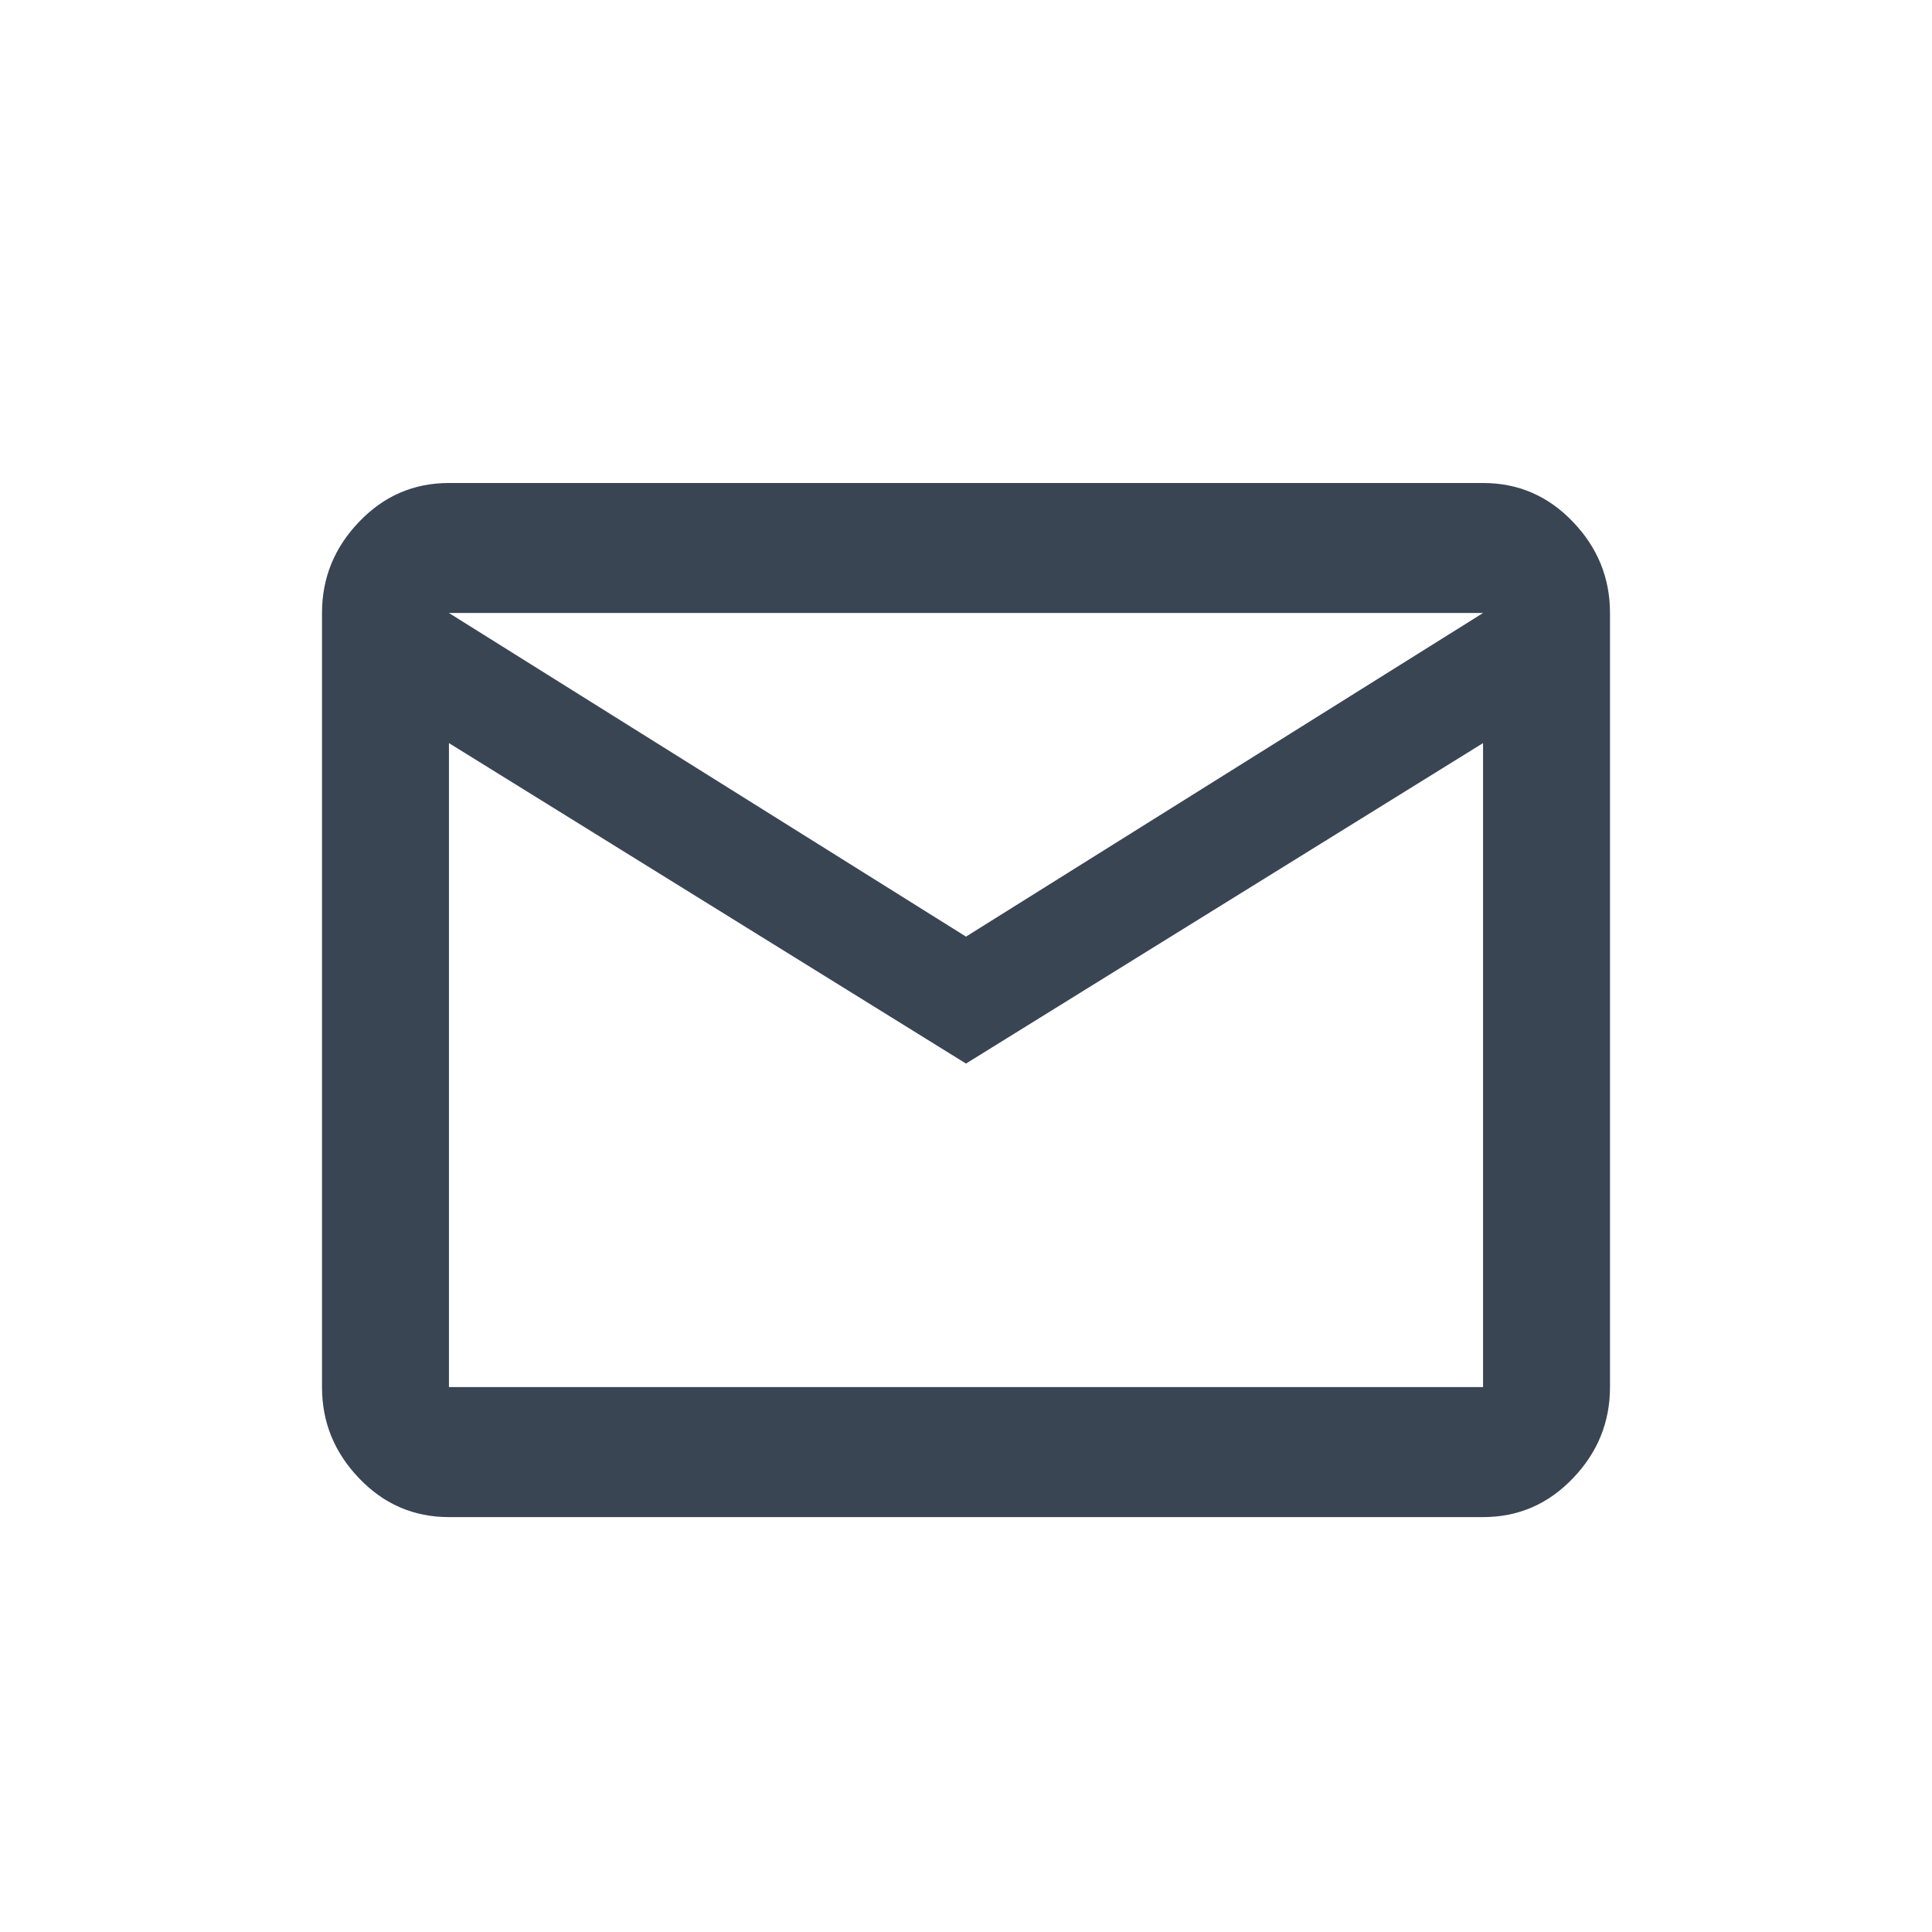
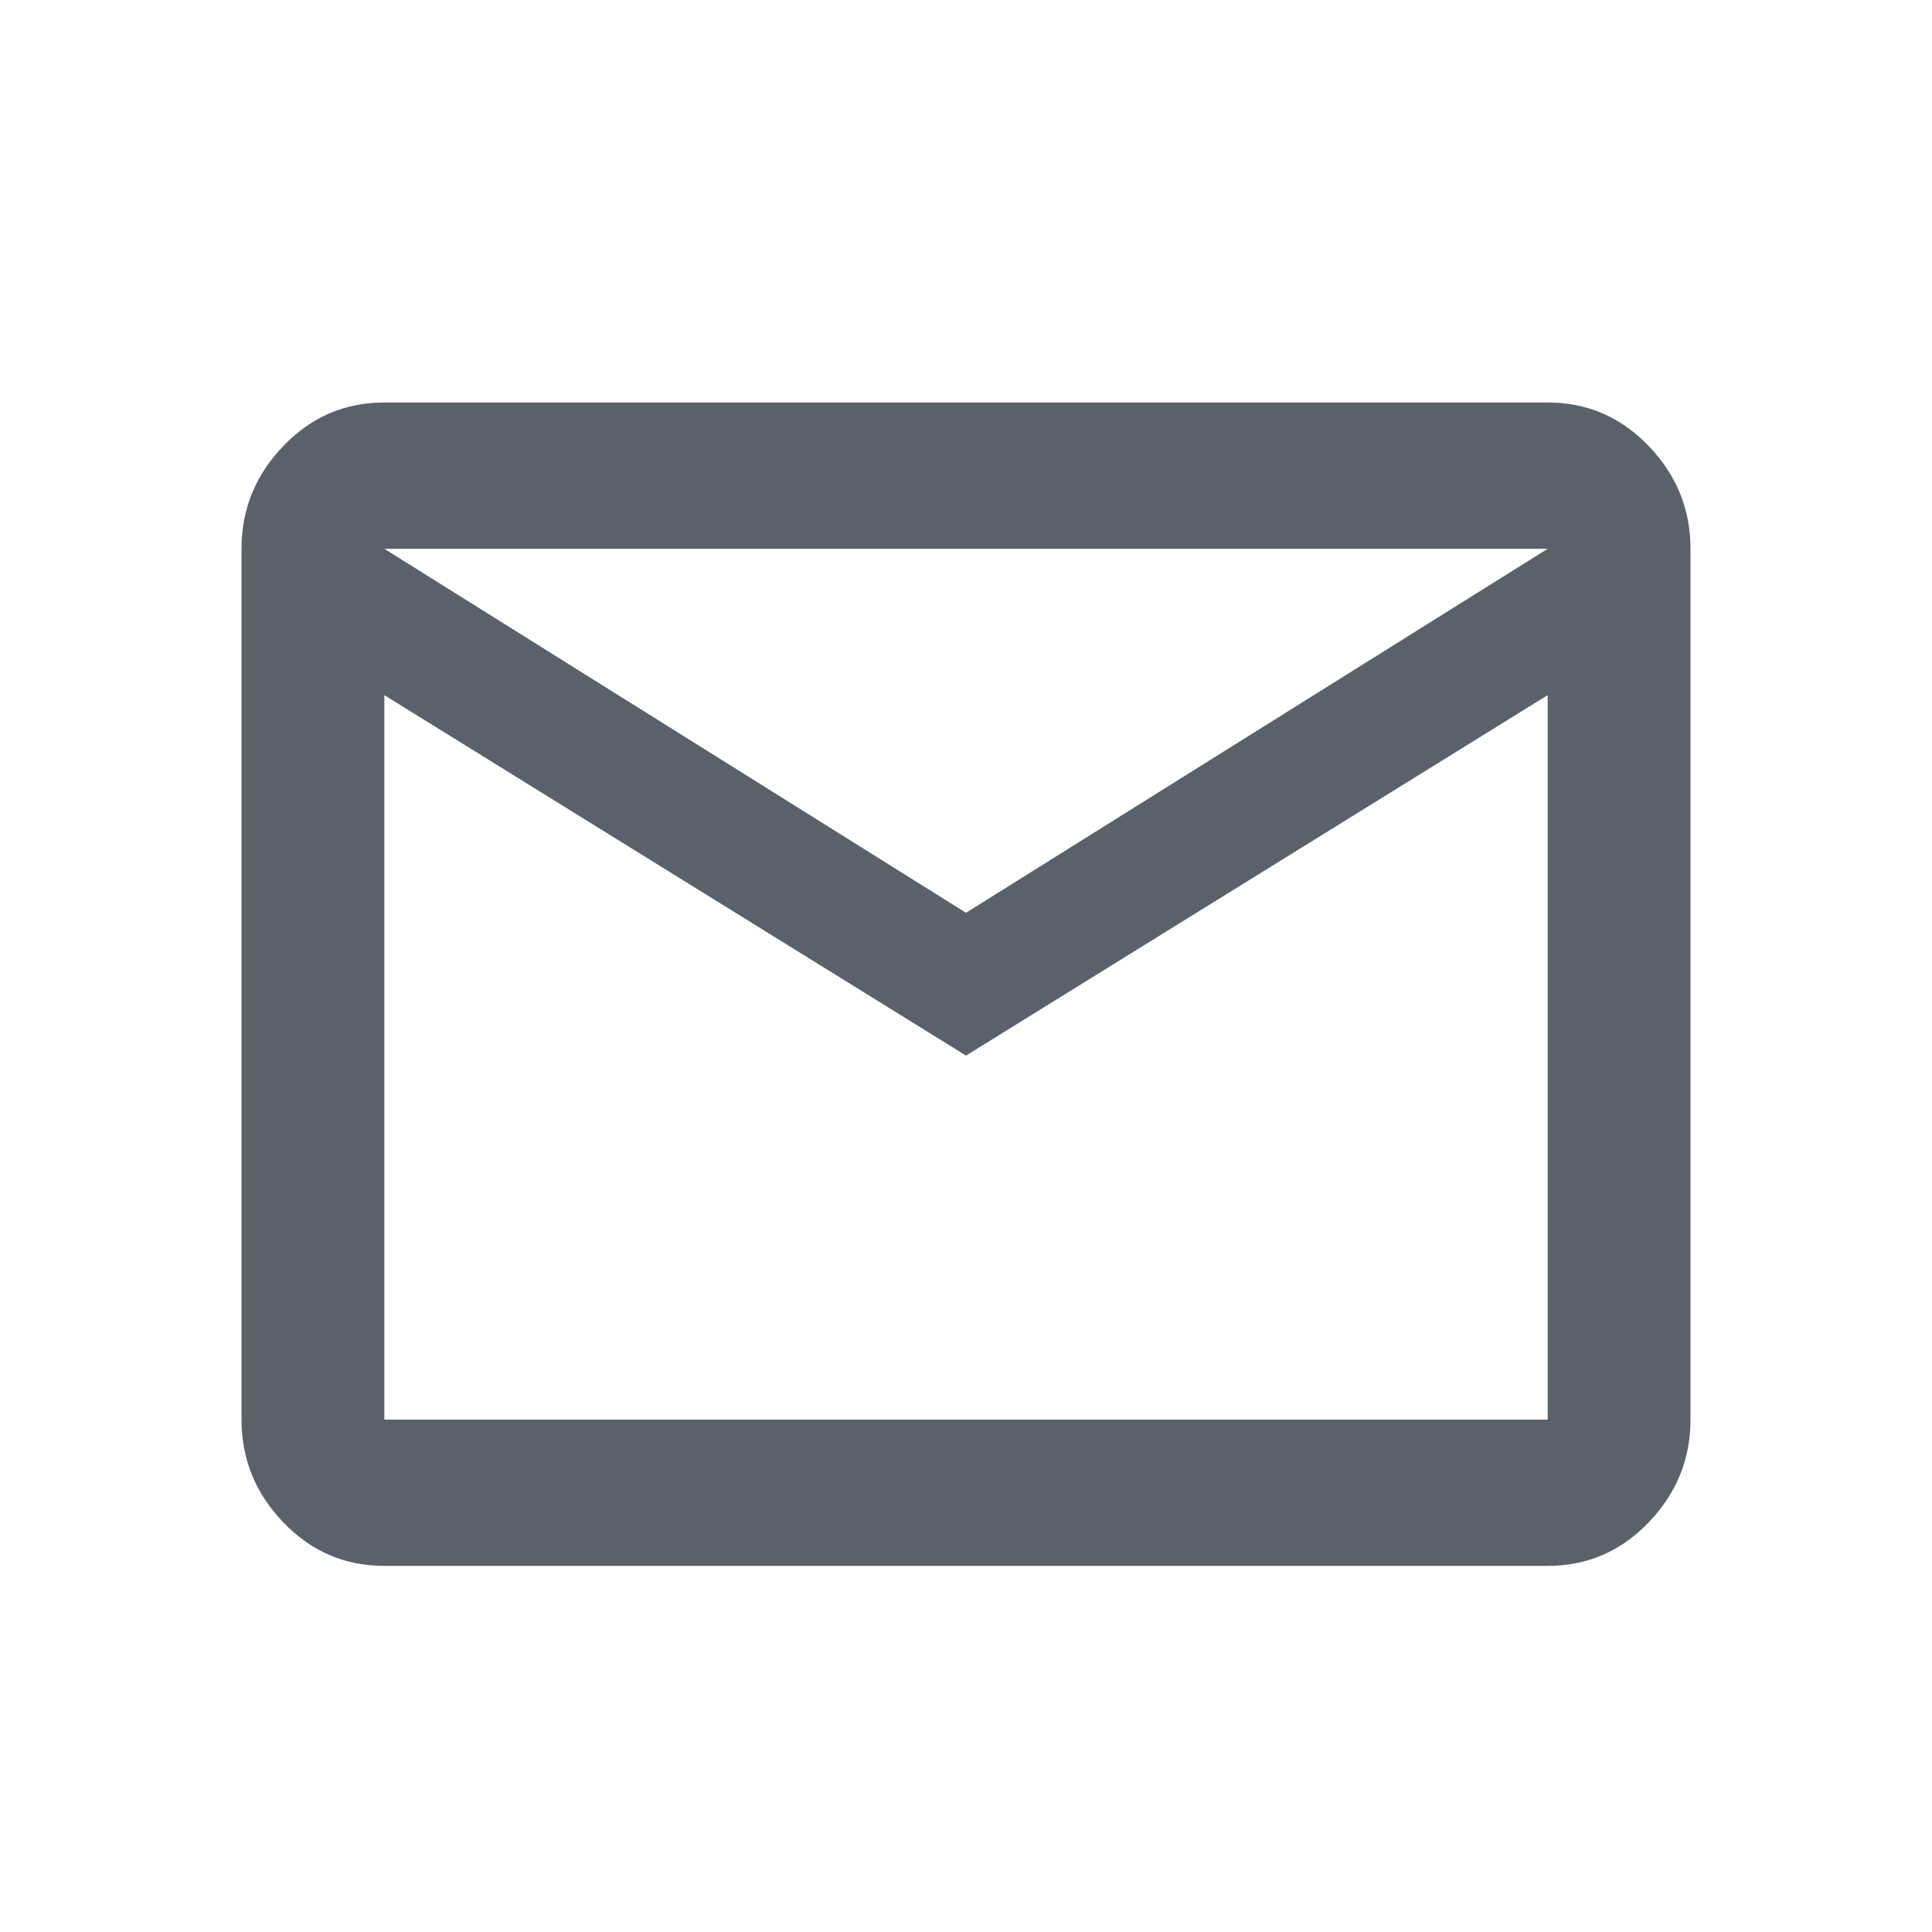
<svg xmlns="http://www.w3.org/2000/svg" xmlns:xlink="http://www.w3.org/1999/xlink" width="24" height="24" viewBox="0 0 24 24">
  <defs>
-     <path id="a" d="M12,11.635 L18.423,7.615 L5.577,7.615 L12,11.635 Z M18.423,17.231 L18.423,9.231 L12,13.212 L5.577,9.231 L5.577,17.231 L18.423,17.231 Z M18.423,6 C18.859,6 19.231,6.16 19.538,6.481 C19.846,6.801 20,7.179 20,7.615 L20,17.231 C20,17.667 19.846,18.045 19.538,18.365 C19.231,18.686 18.859,18.846 18.423,18.846 L5.577,18.846 C5.141,18.846 4.769,18.686 4.462,18.365 C4.154,18.045 4,17.667 4,17.231 L4,7.615 C4,7.179 4.154,6.801 4.462,6.481 C4.769,6.16 5.141,6 5.577,6 L18.423,6 Z" />
+     <path id="a" d="M12,11.339 L19.226,6.817 L4.774,6.817 L12,11.339 Z M19.226,17.635 L19.226,8.635 L12,13.113 L4.774,8.635 L4.774,17.635 L19.226,17.635 Z M19.226,5 C19.716,5 20.135,5.18 20.481,5.541 C20.827,5.901 21,6.327 21,6.817 L21,17.635 C21,18.125 20.827,18.55 20.481,18.911 C20.135,19.272 19.716,19.452 19.226,19.452 L4.774,19.452 C4.284,19.452 3.865,19.272 3.519,18.911 C3.173,18.55 3,18.125 3,17.635 L3,6.817 C3,6.327 3.173,5.901 3.519,5.541 C3.865,5.18 4.284,5 4.774,5 L19.226,5 Z" />
  </defs>
-   <use fill="#3A4554" fill-rule="evenodd" xlink:href="#a" />
+   <use fill="#5A616B" fill-rule="evenodd" xlink:href="#a" />
</svg>
